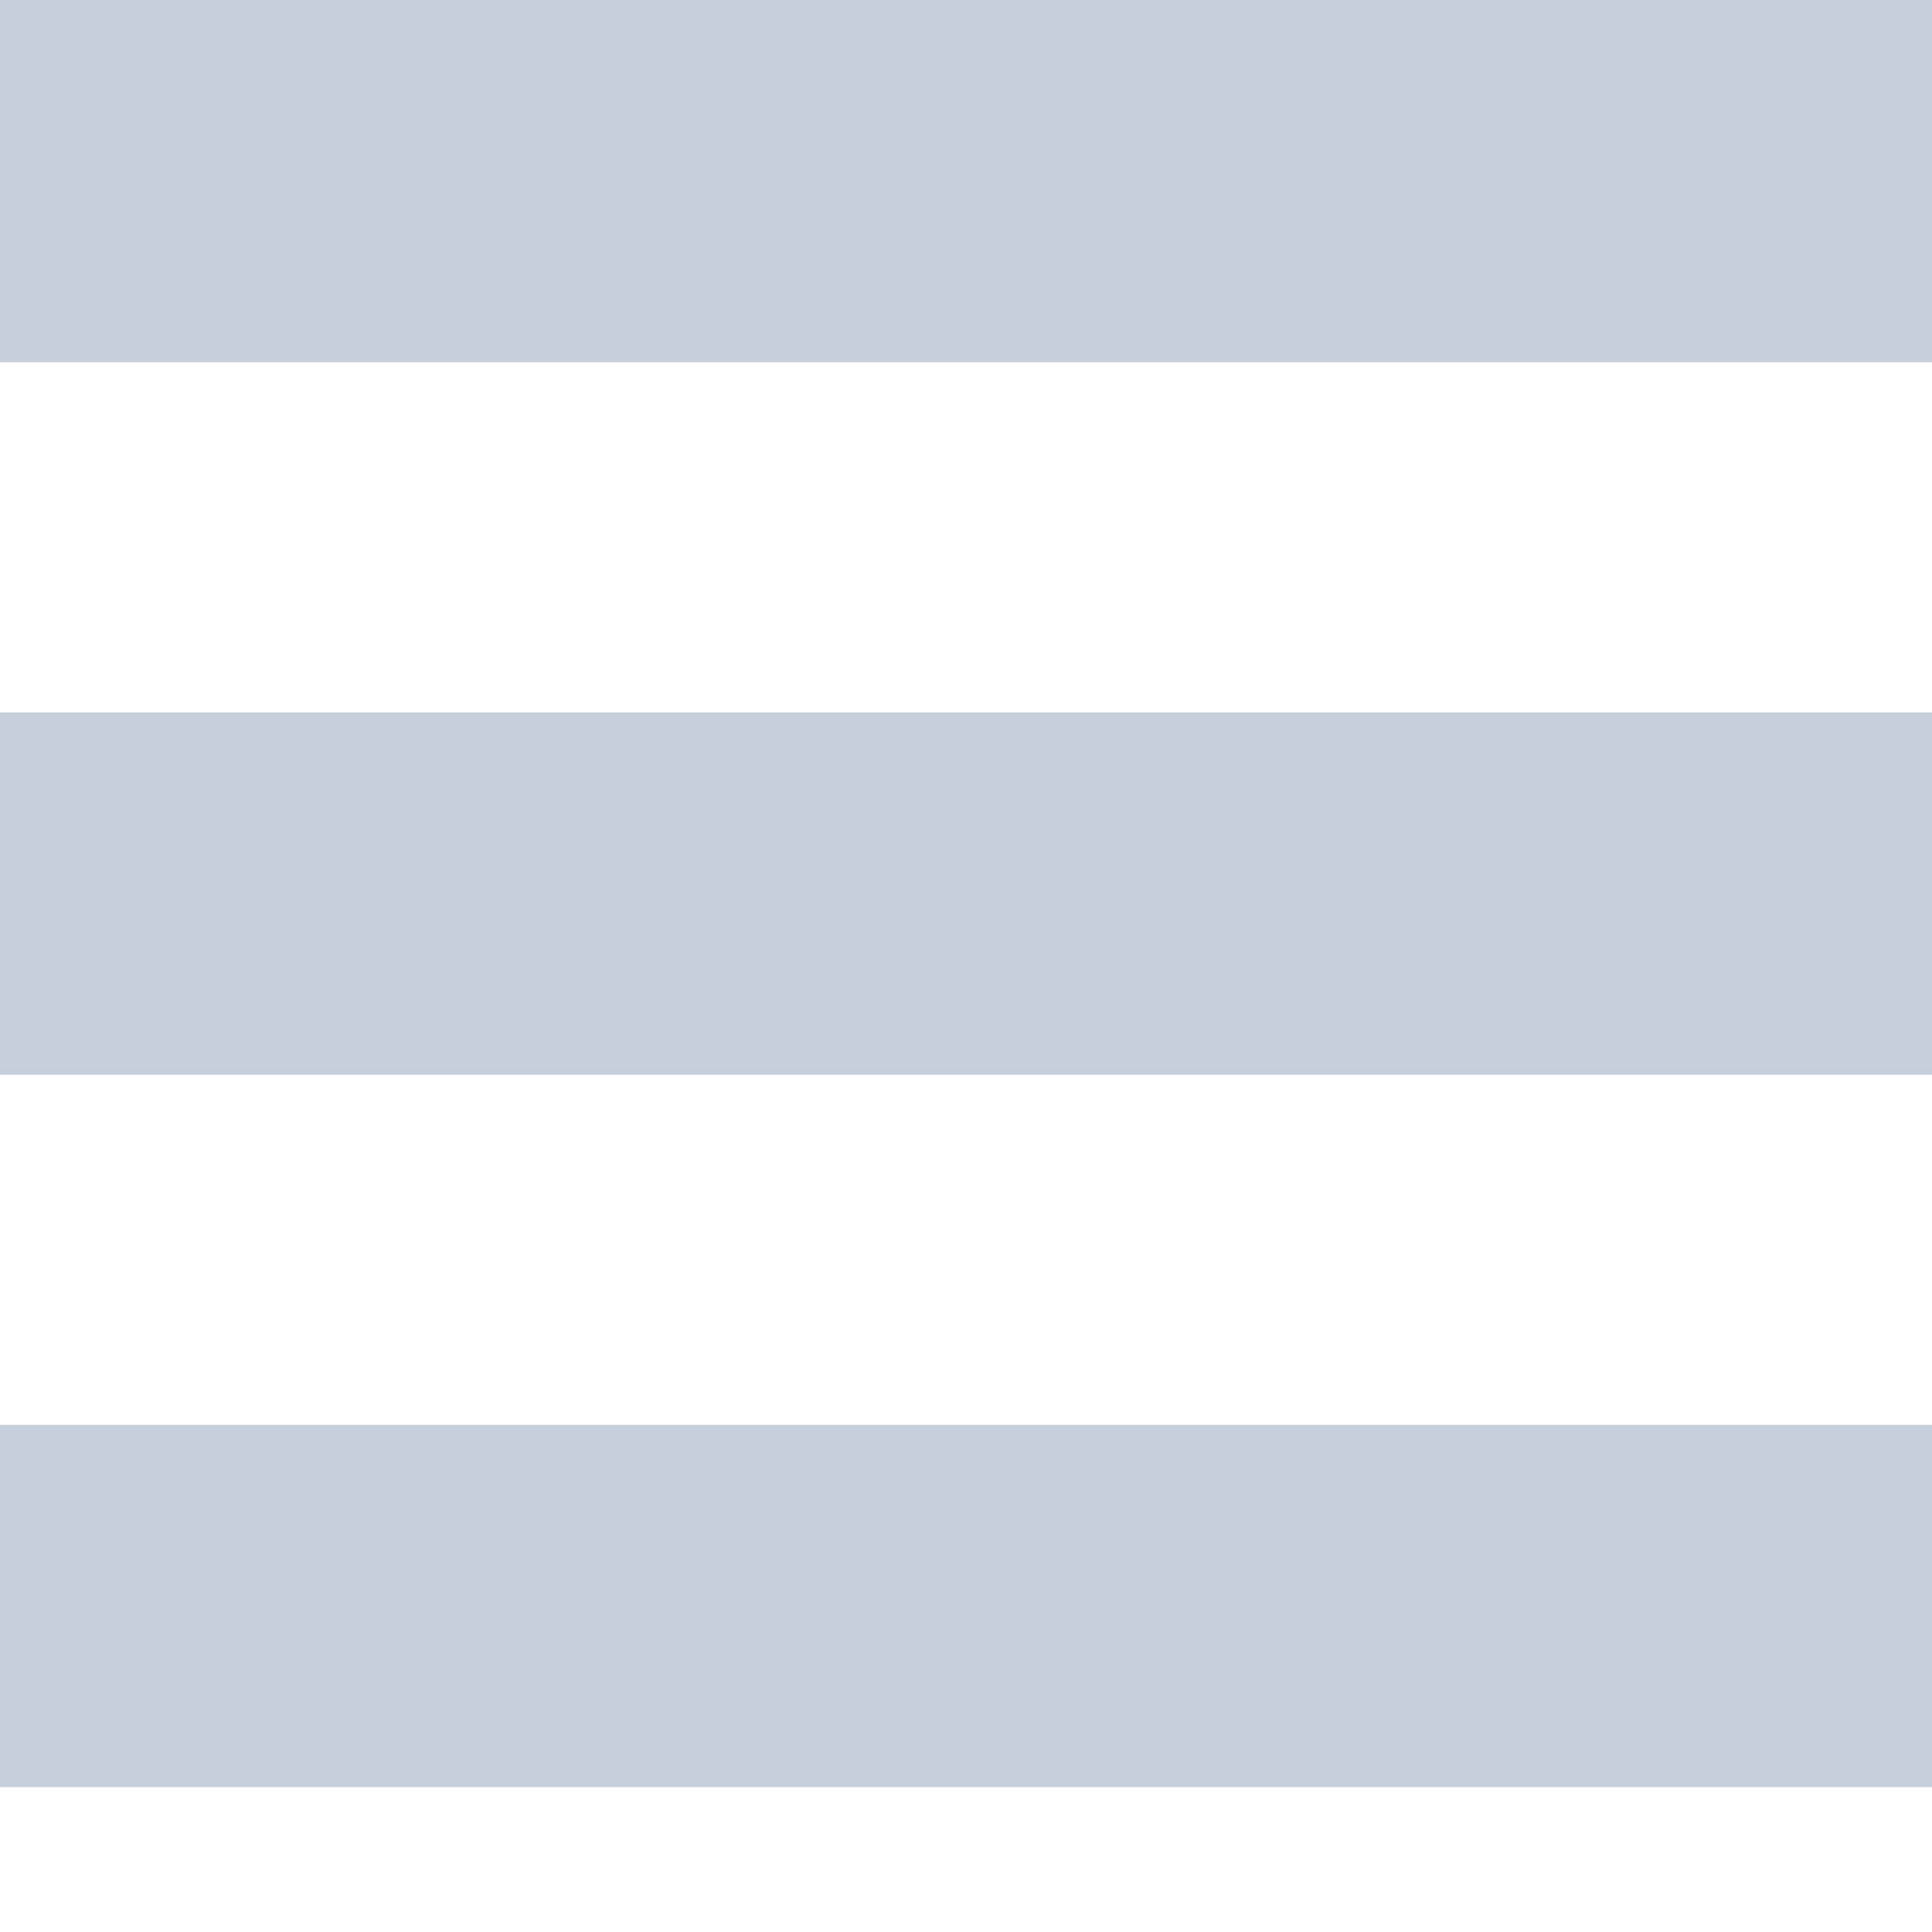
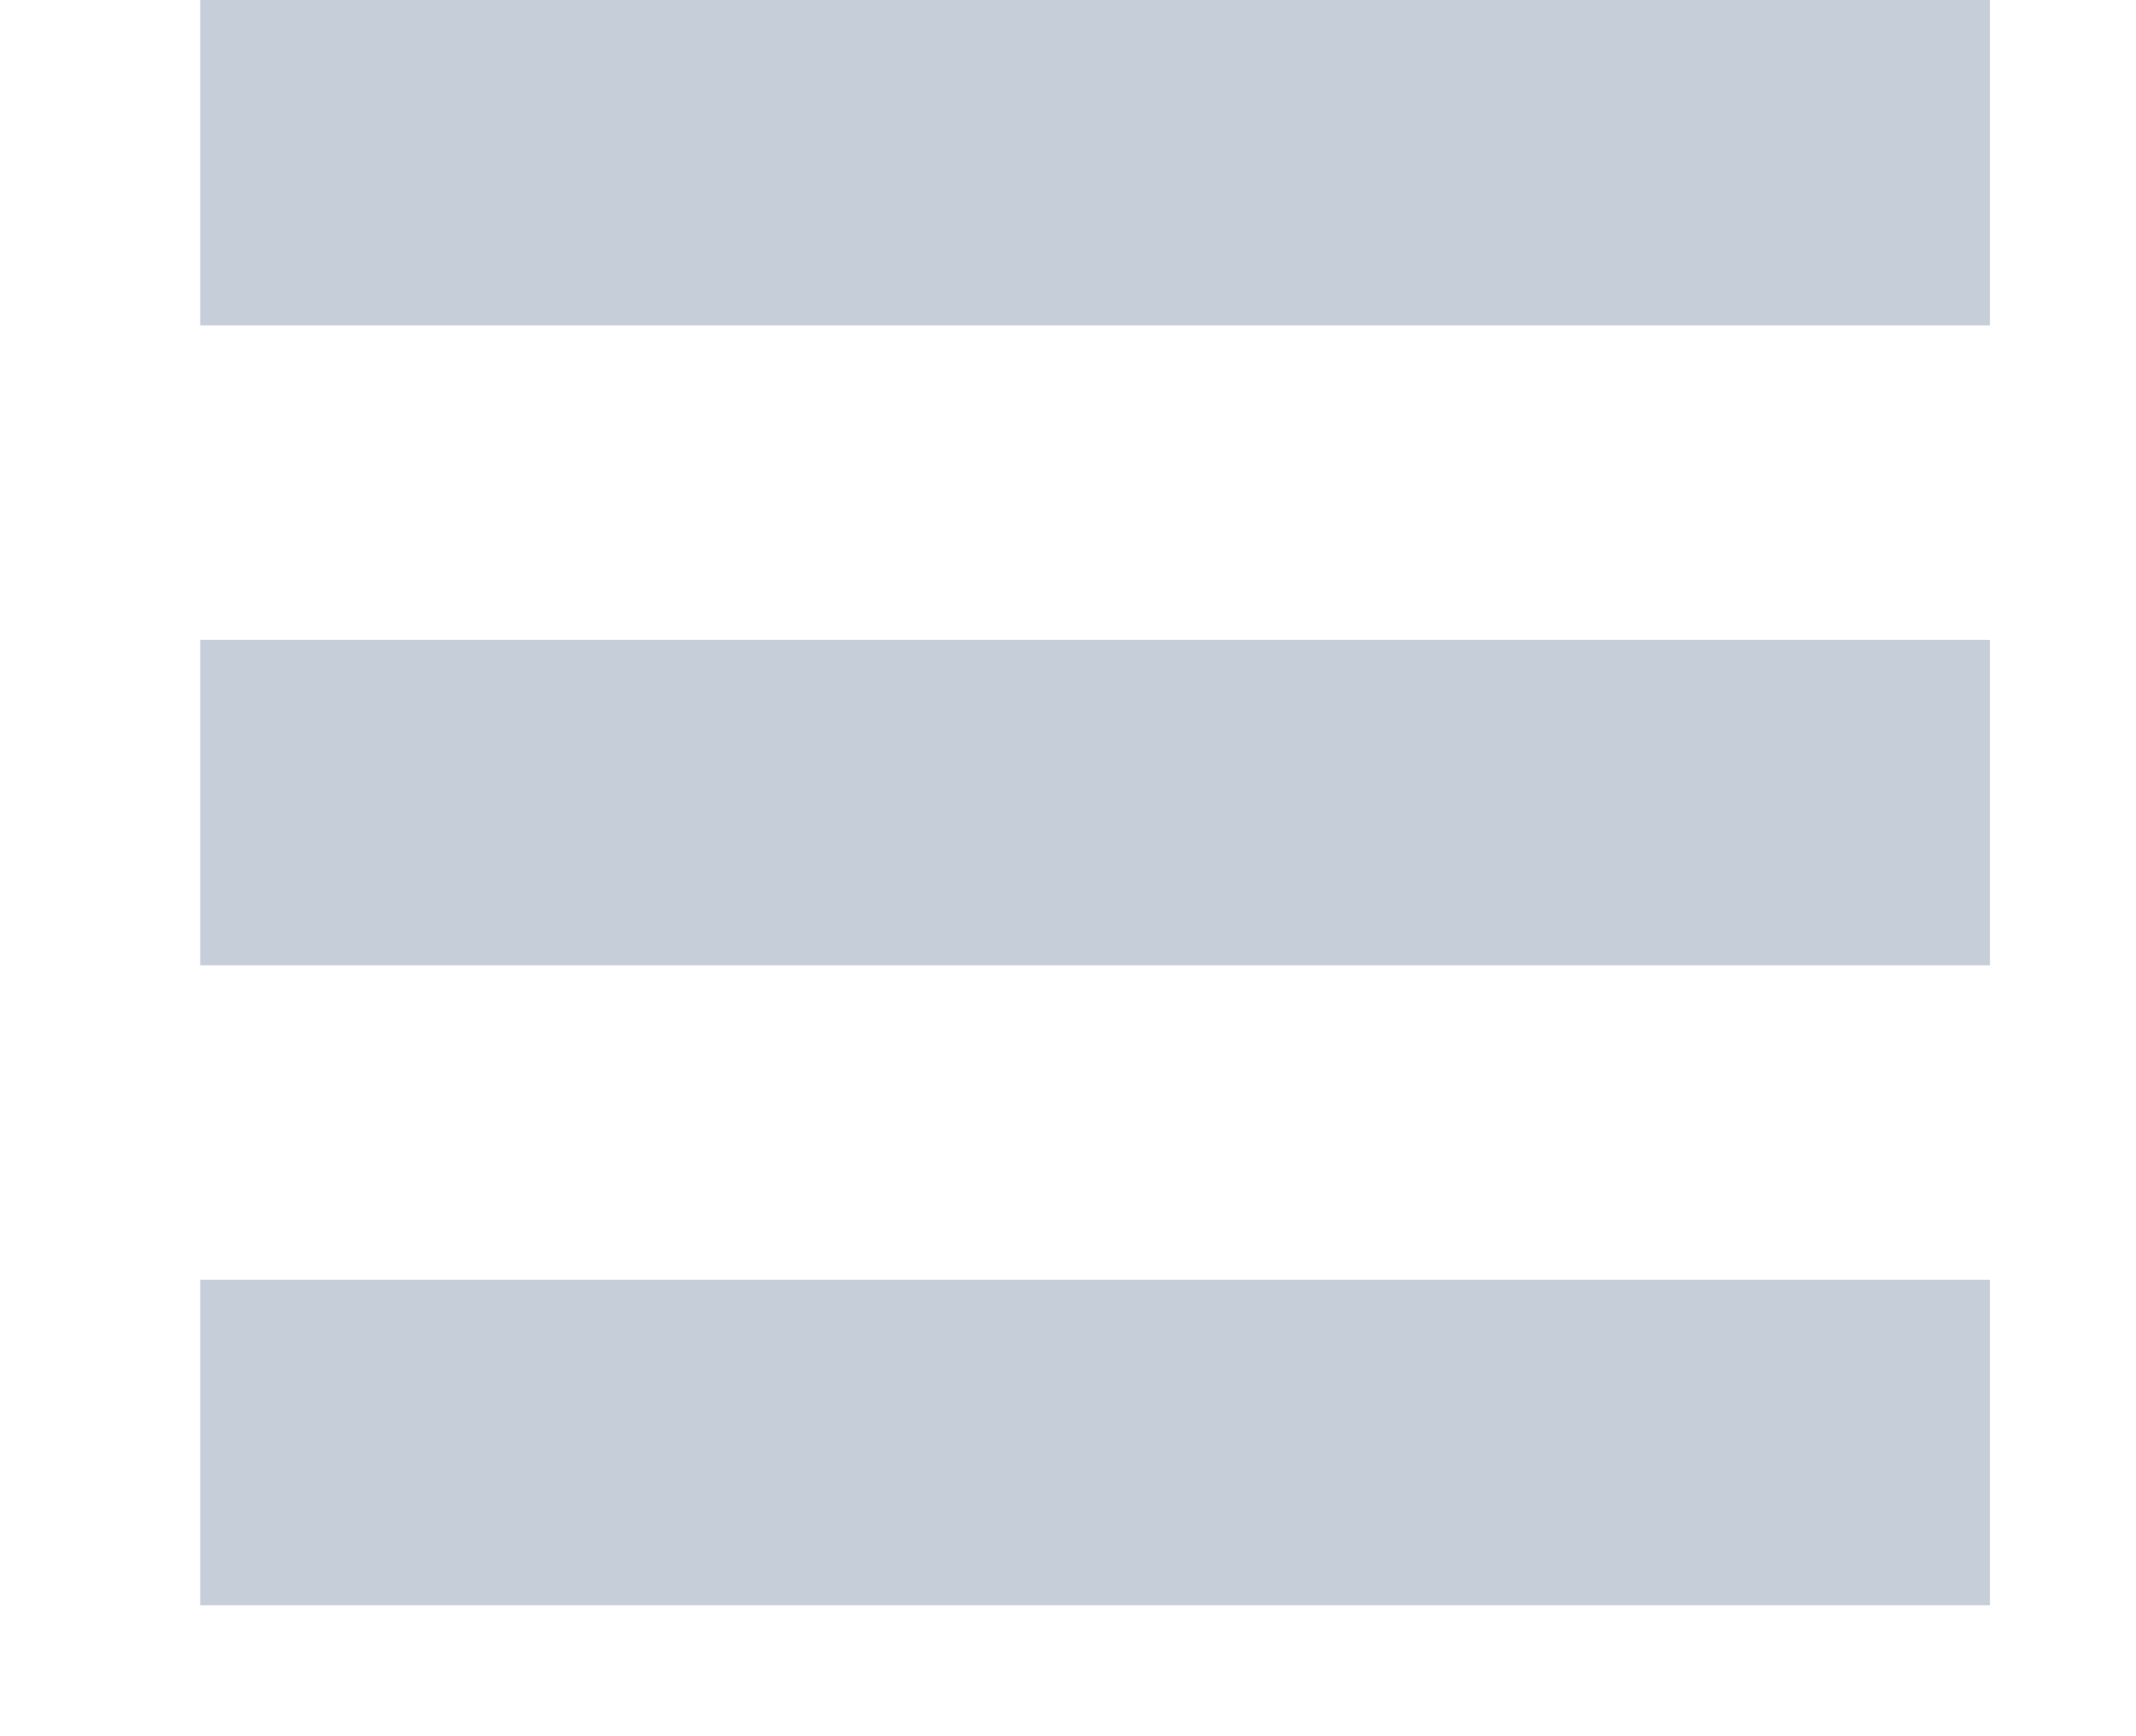
- <svg xmlns="http://www.w3.org/2000/svg" height="16" width="16" version="1.1" x="0px" y="0px" viewBox="0 0 16 16" enable-background="new 0 0 16 16" xml:space="preserve">
+ <svg xmlns="http://www.w3.org/2000/svg" height="13" width="16" version="1.1" x="0px" y="0px" viewBox="0 0 16 16" enable-background="new 0 0 16 16" xml:space="preserve">
  <g>
    <rect x="0" y="0" fill="rgb(197, 206, 217)" width="16.5" height="3" />
    <rect x="0" y="5.9" fill="rgb(197, 206, 217)" width="16.5" height="3" />
    <rect x="0" y="11.8" fill="rgb(197, 206, 217)" width="16.5" height="3" />
  </g>
</svg>
